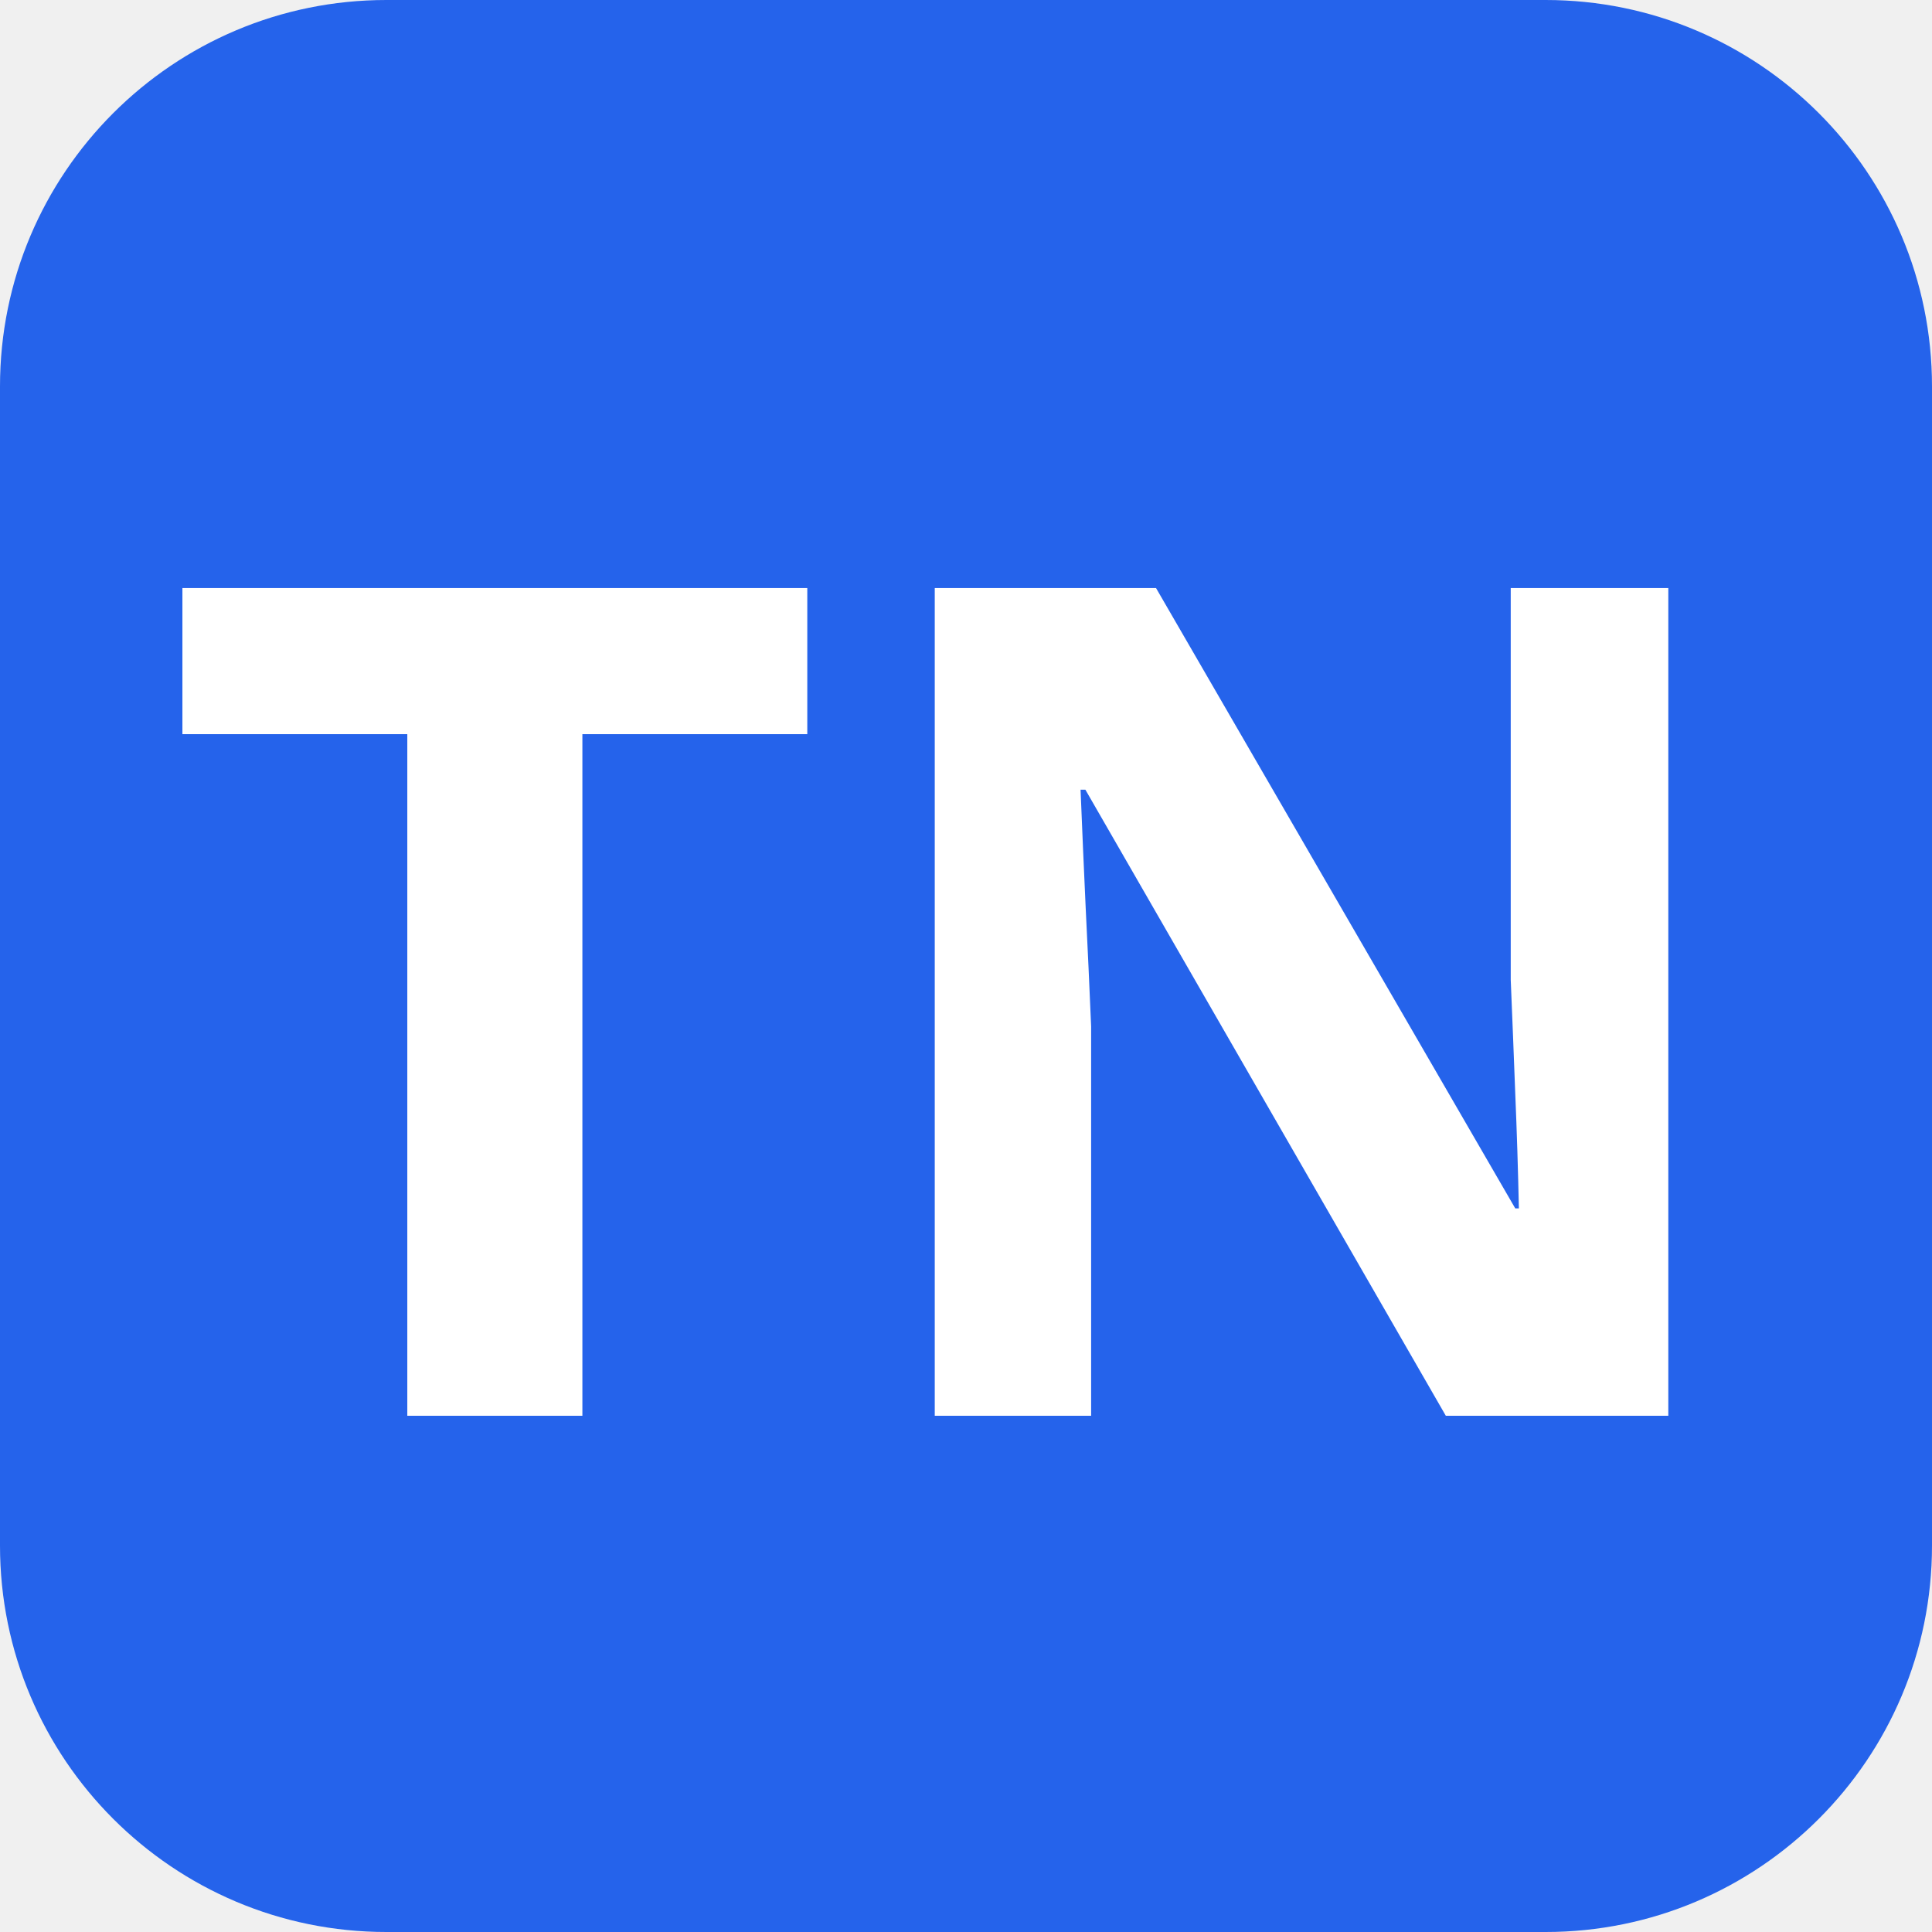
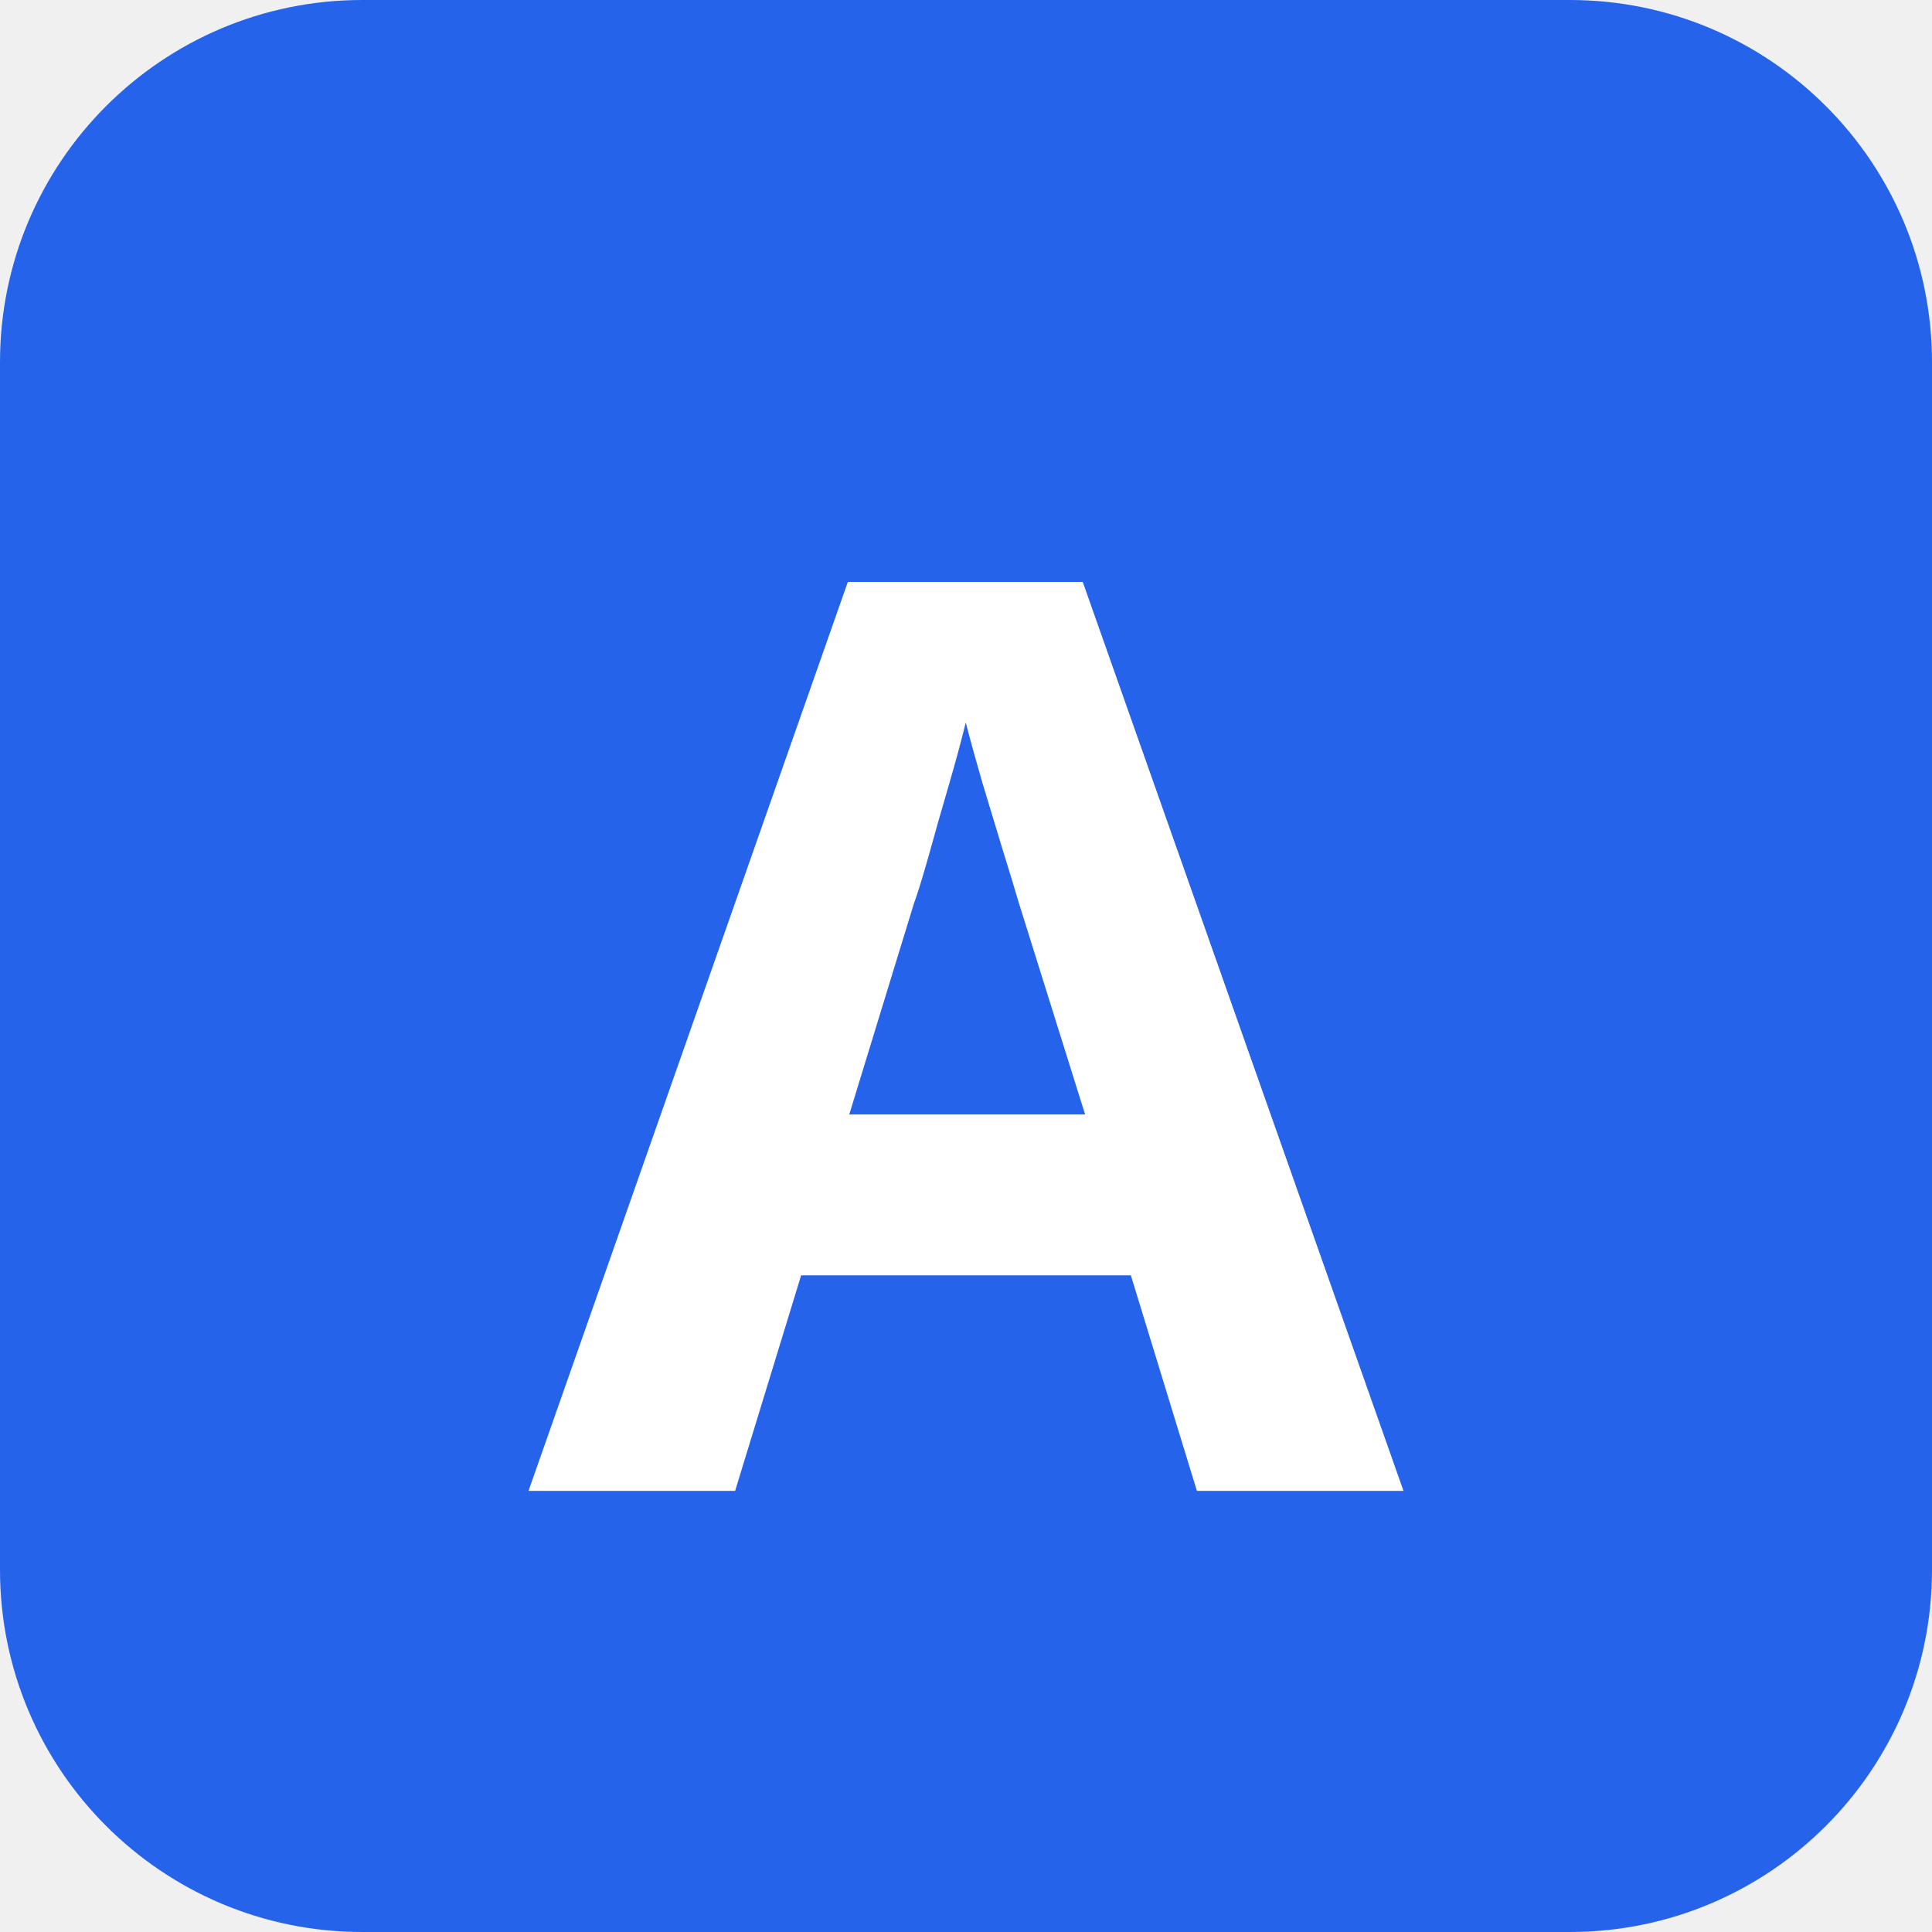
- <svg xmlns="http://www.w3.org/2000/svg" width="100" height="100" viewBox="0 0 100 100" fill="none">
-   <rect width="100" height="100" rx="20" fill="#2563EB" />
-   <text x="50%" y="50%" dominant-baseline="central" text-anchor="middle" font-family="Comfortaa, sans-serif" font-size="60" font-weight="bold" fill="white">
-     TN
+ <svg xmlns="http://www.w3.org/2000/svg" width="64" height="64" viewBox="0 0 64 64" fill="none">
+   <rect width="64" height="64" rx="12" fill="#2563EB" />
+   <text x="50%" y="54%" dominant-baseline="middle" text-anchor="middle" font-family="Manrope, sans-serif" font-size="42" font-weight="800" fill="white">
+     A
  </text>
</svg>
